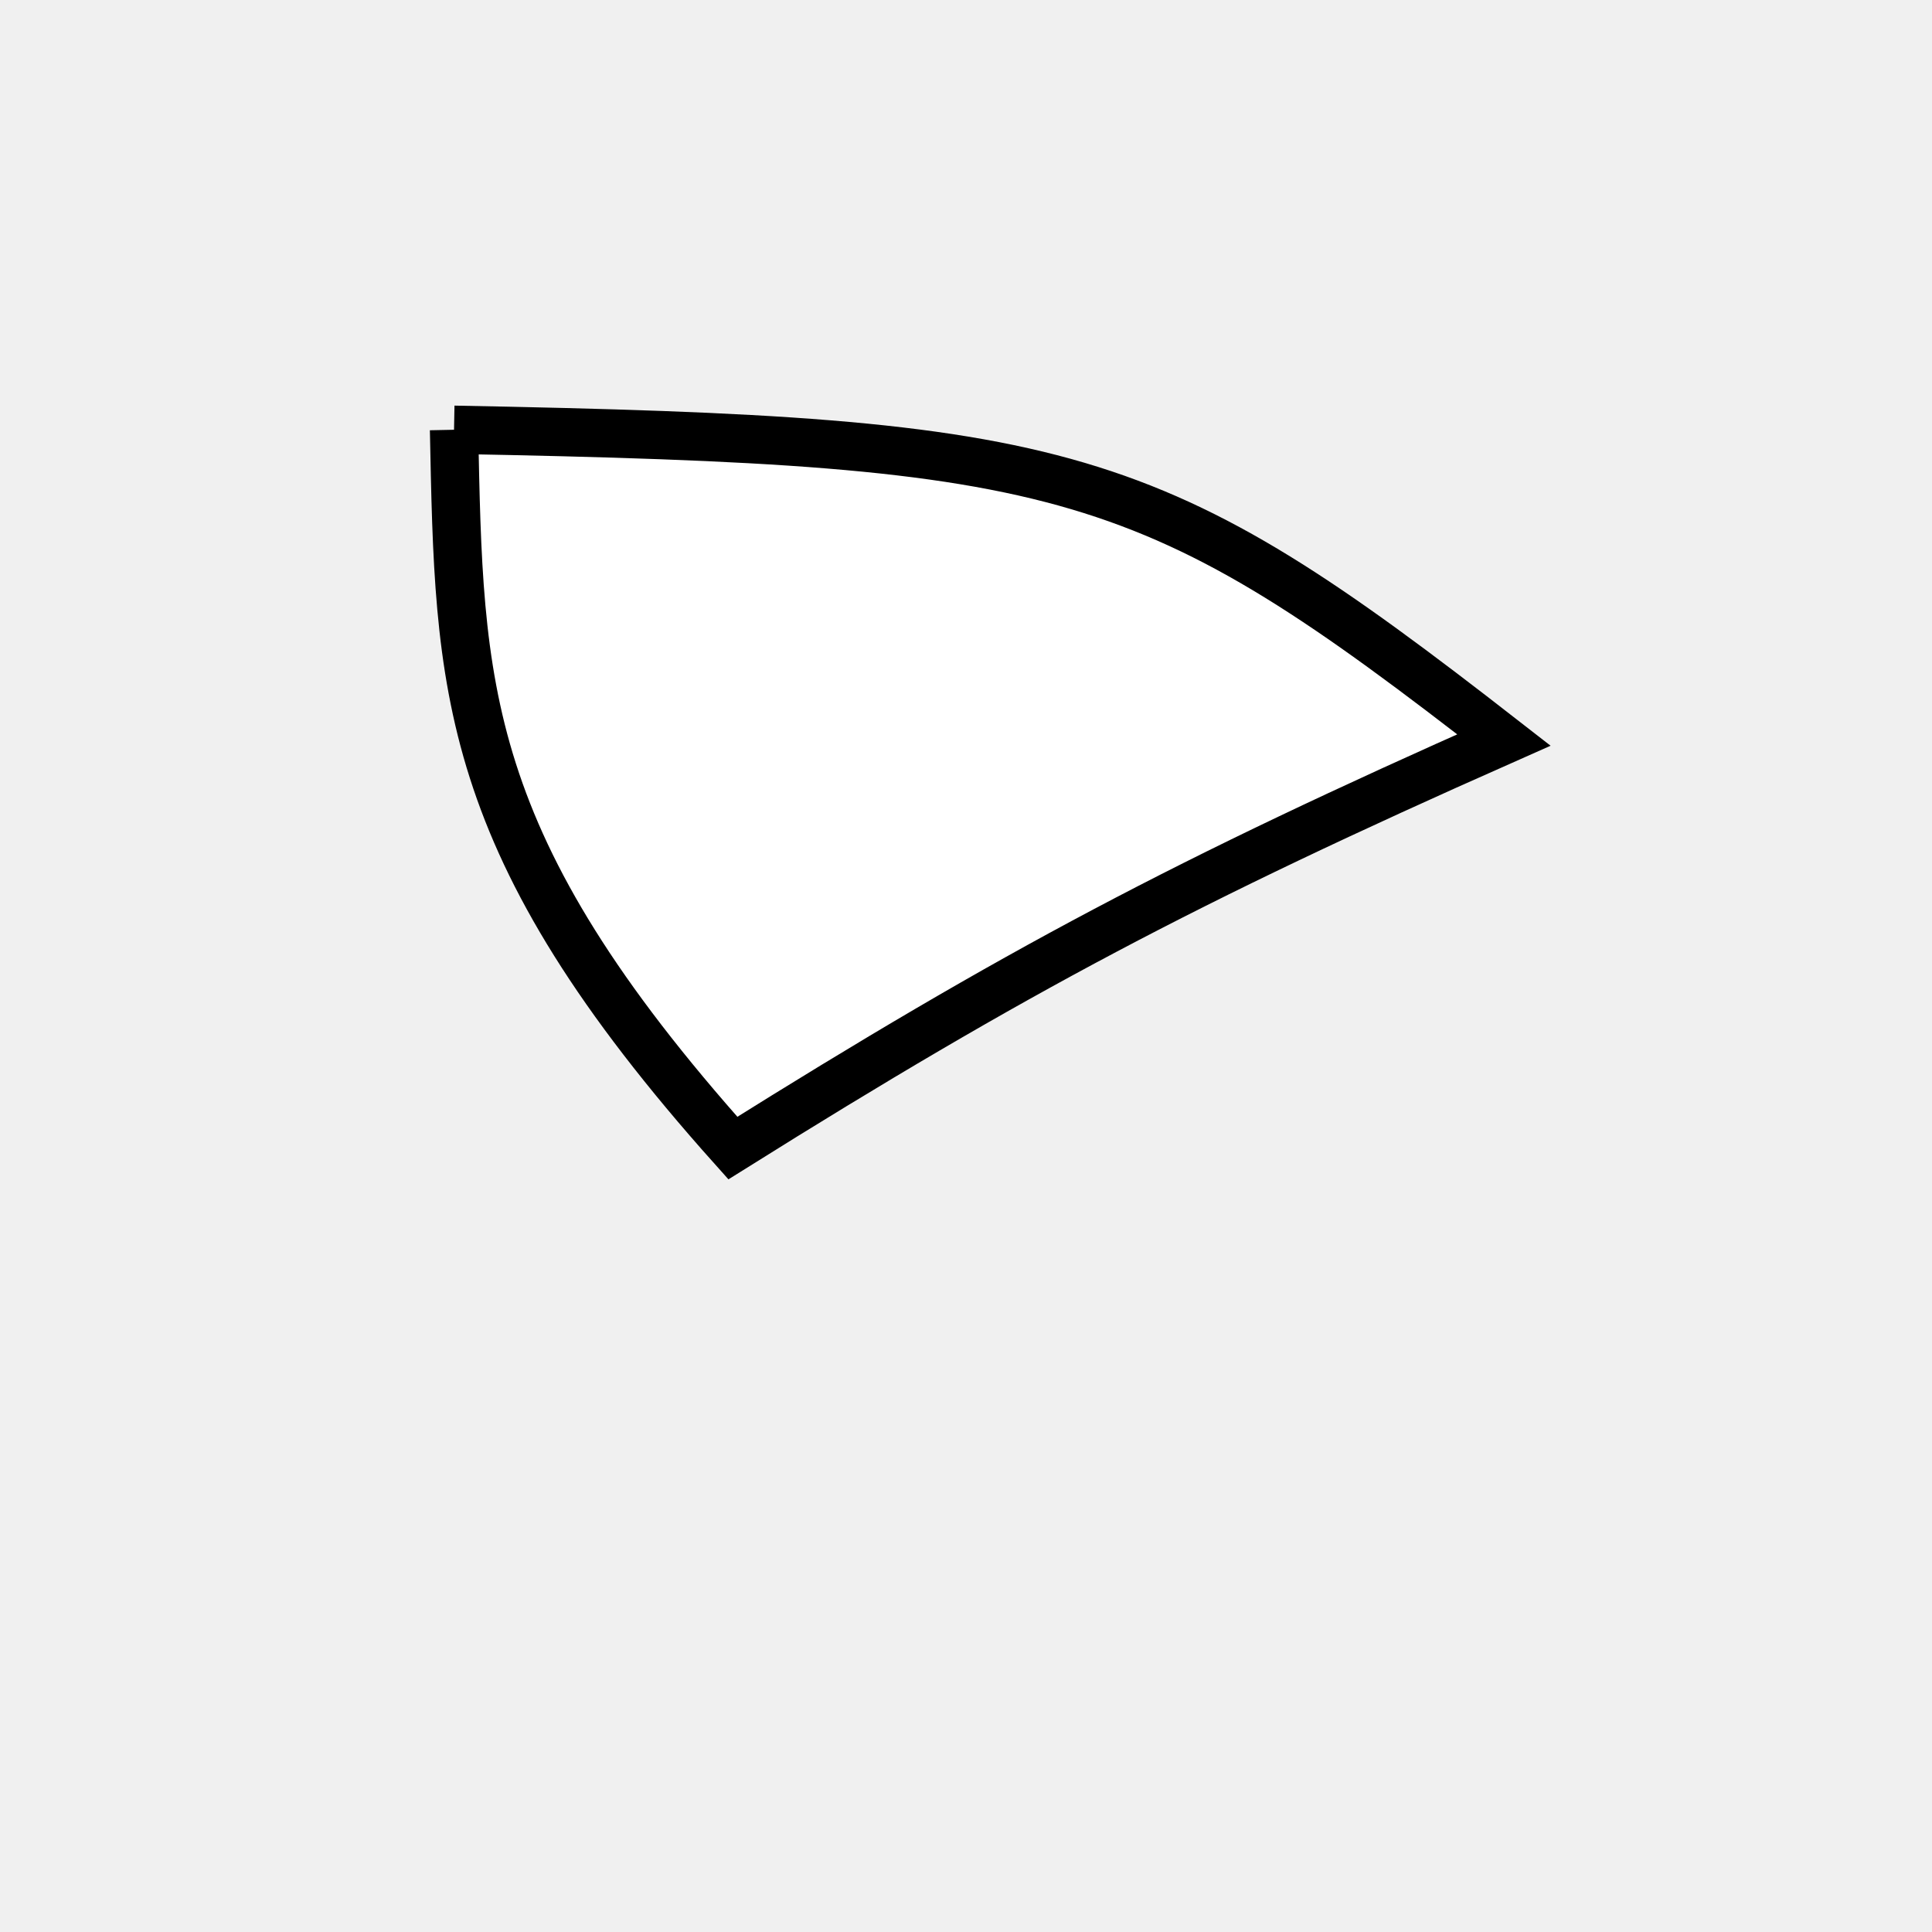
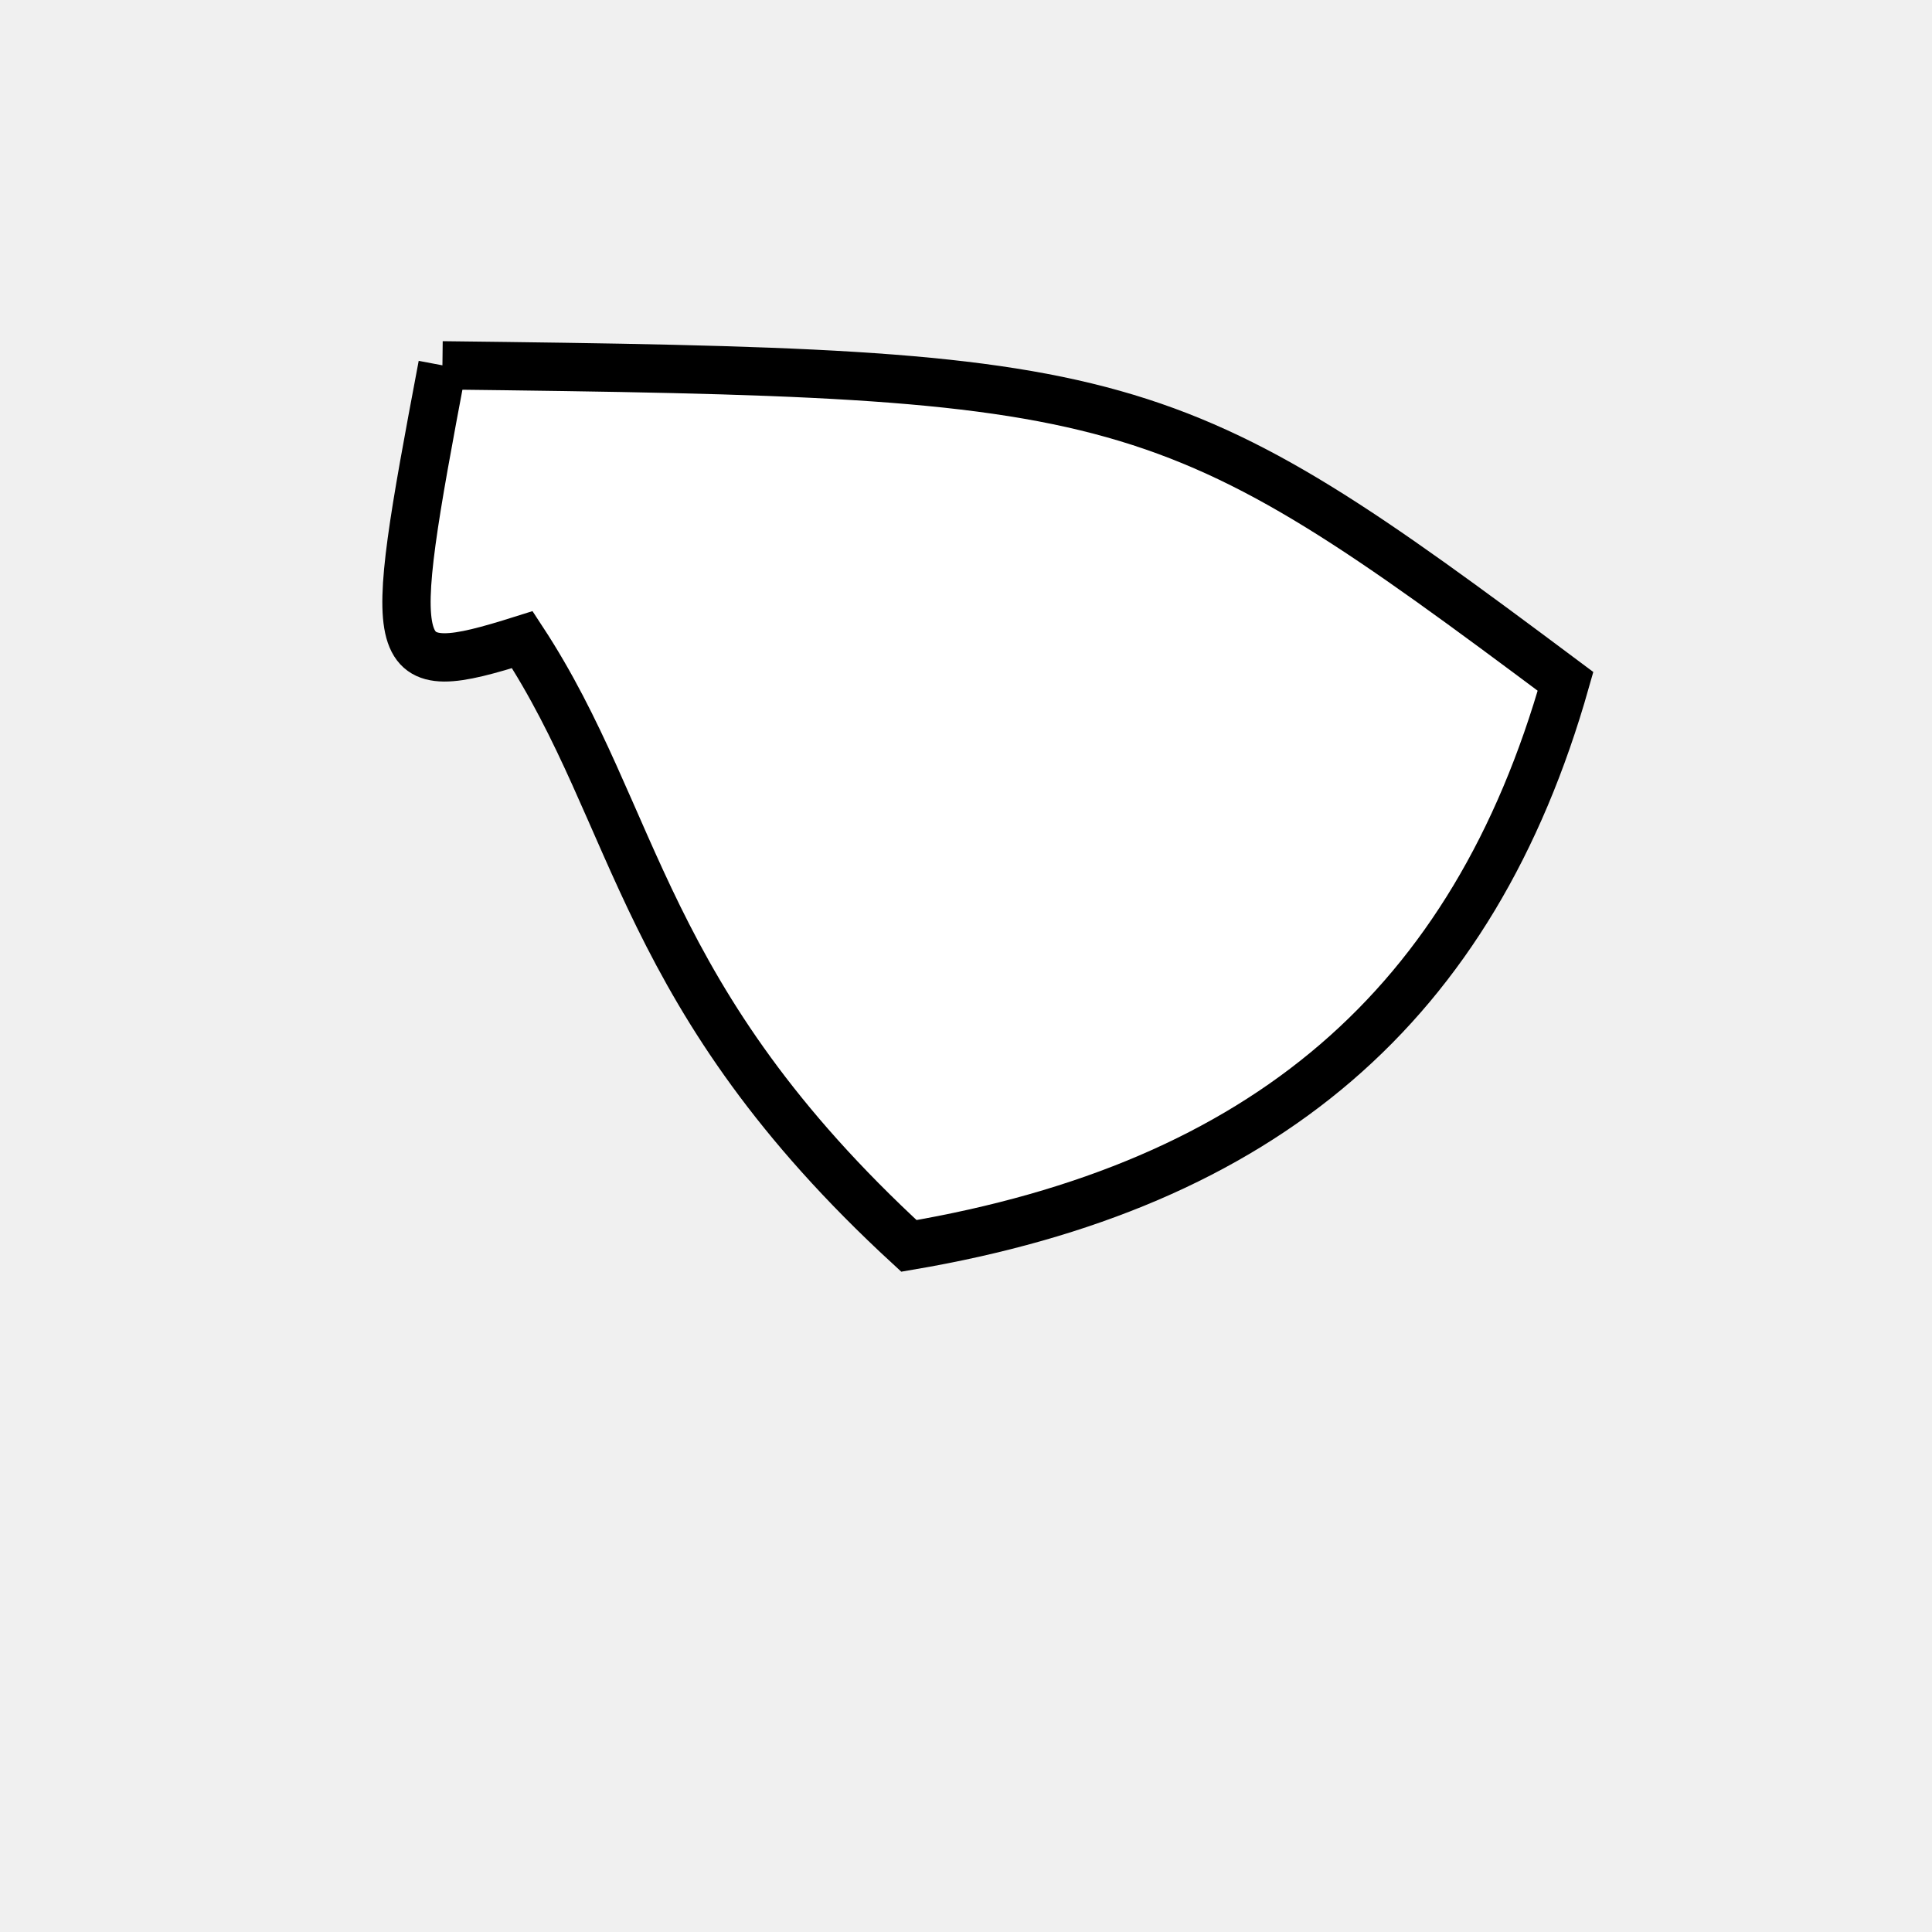
<svg xmlns="http://www.w3.org/2000/svg" width="200px" height="200px" viewBox="0 0 200 200" version="1.1">
-   <path d="M 47.001 44.489C 110.919 45.693 119.068 48.101 155.685 76.605 C 122.705 91.221 105.136 100.519 75.867 118.848 C 47.547 87.189 47.547 71.116 47.001 44.489" fill="white" stroke-dasharray="[0,0]" stroke="black" stroke-width="5" />
+   <path d="M 45.8 37.819C 117.491 38.657 120.551 39.518 162.063 70.536 C 152.557 104.087 130.888 122.717 94.091 128.975 C 66.199 103.305 66.199 84.705 54.071 66.217C 39.9 70.684 39.9 69.035 45.8 37.819" fill="white" stroke-dasharray="[0,0]" stroke="black" stroke-width="5" />
</svg>
